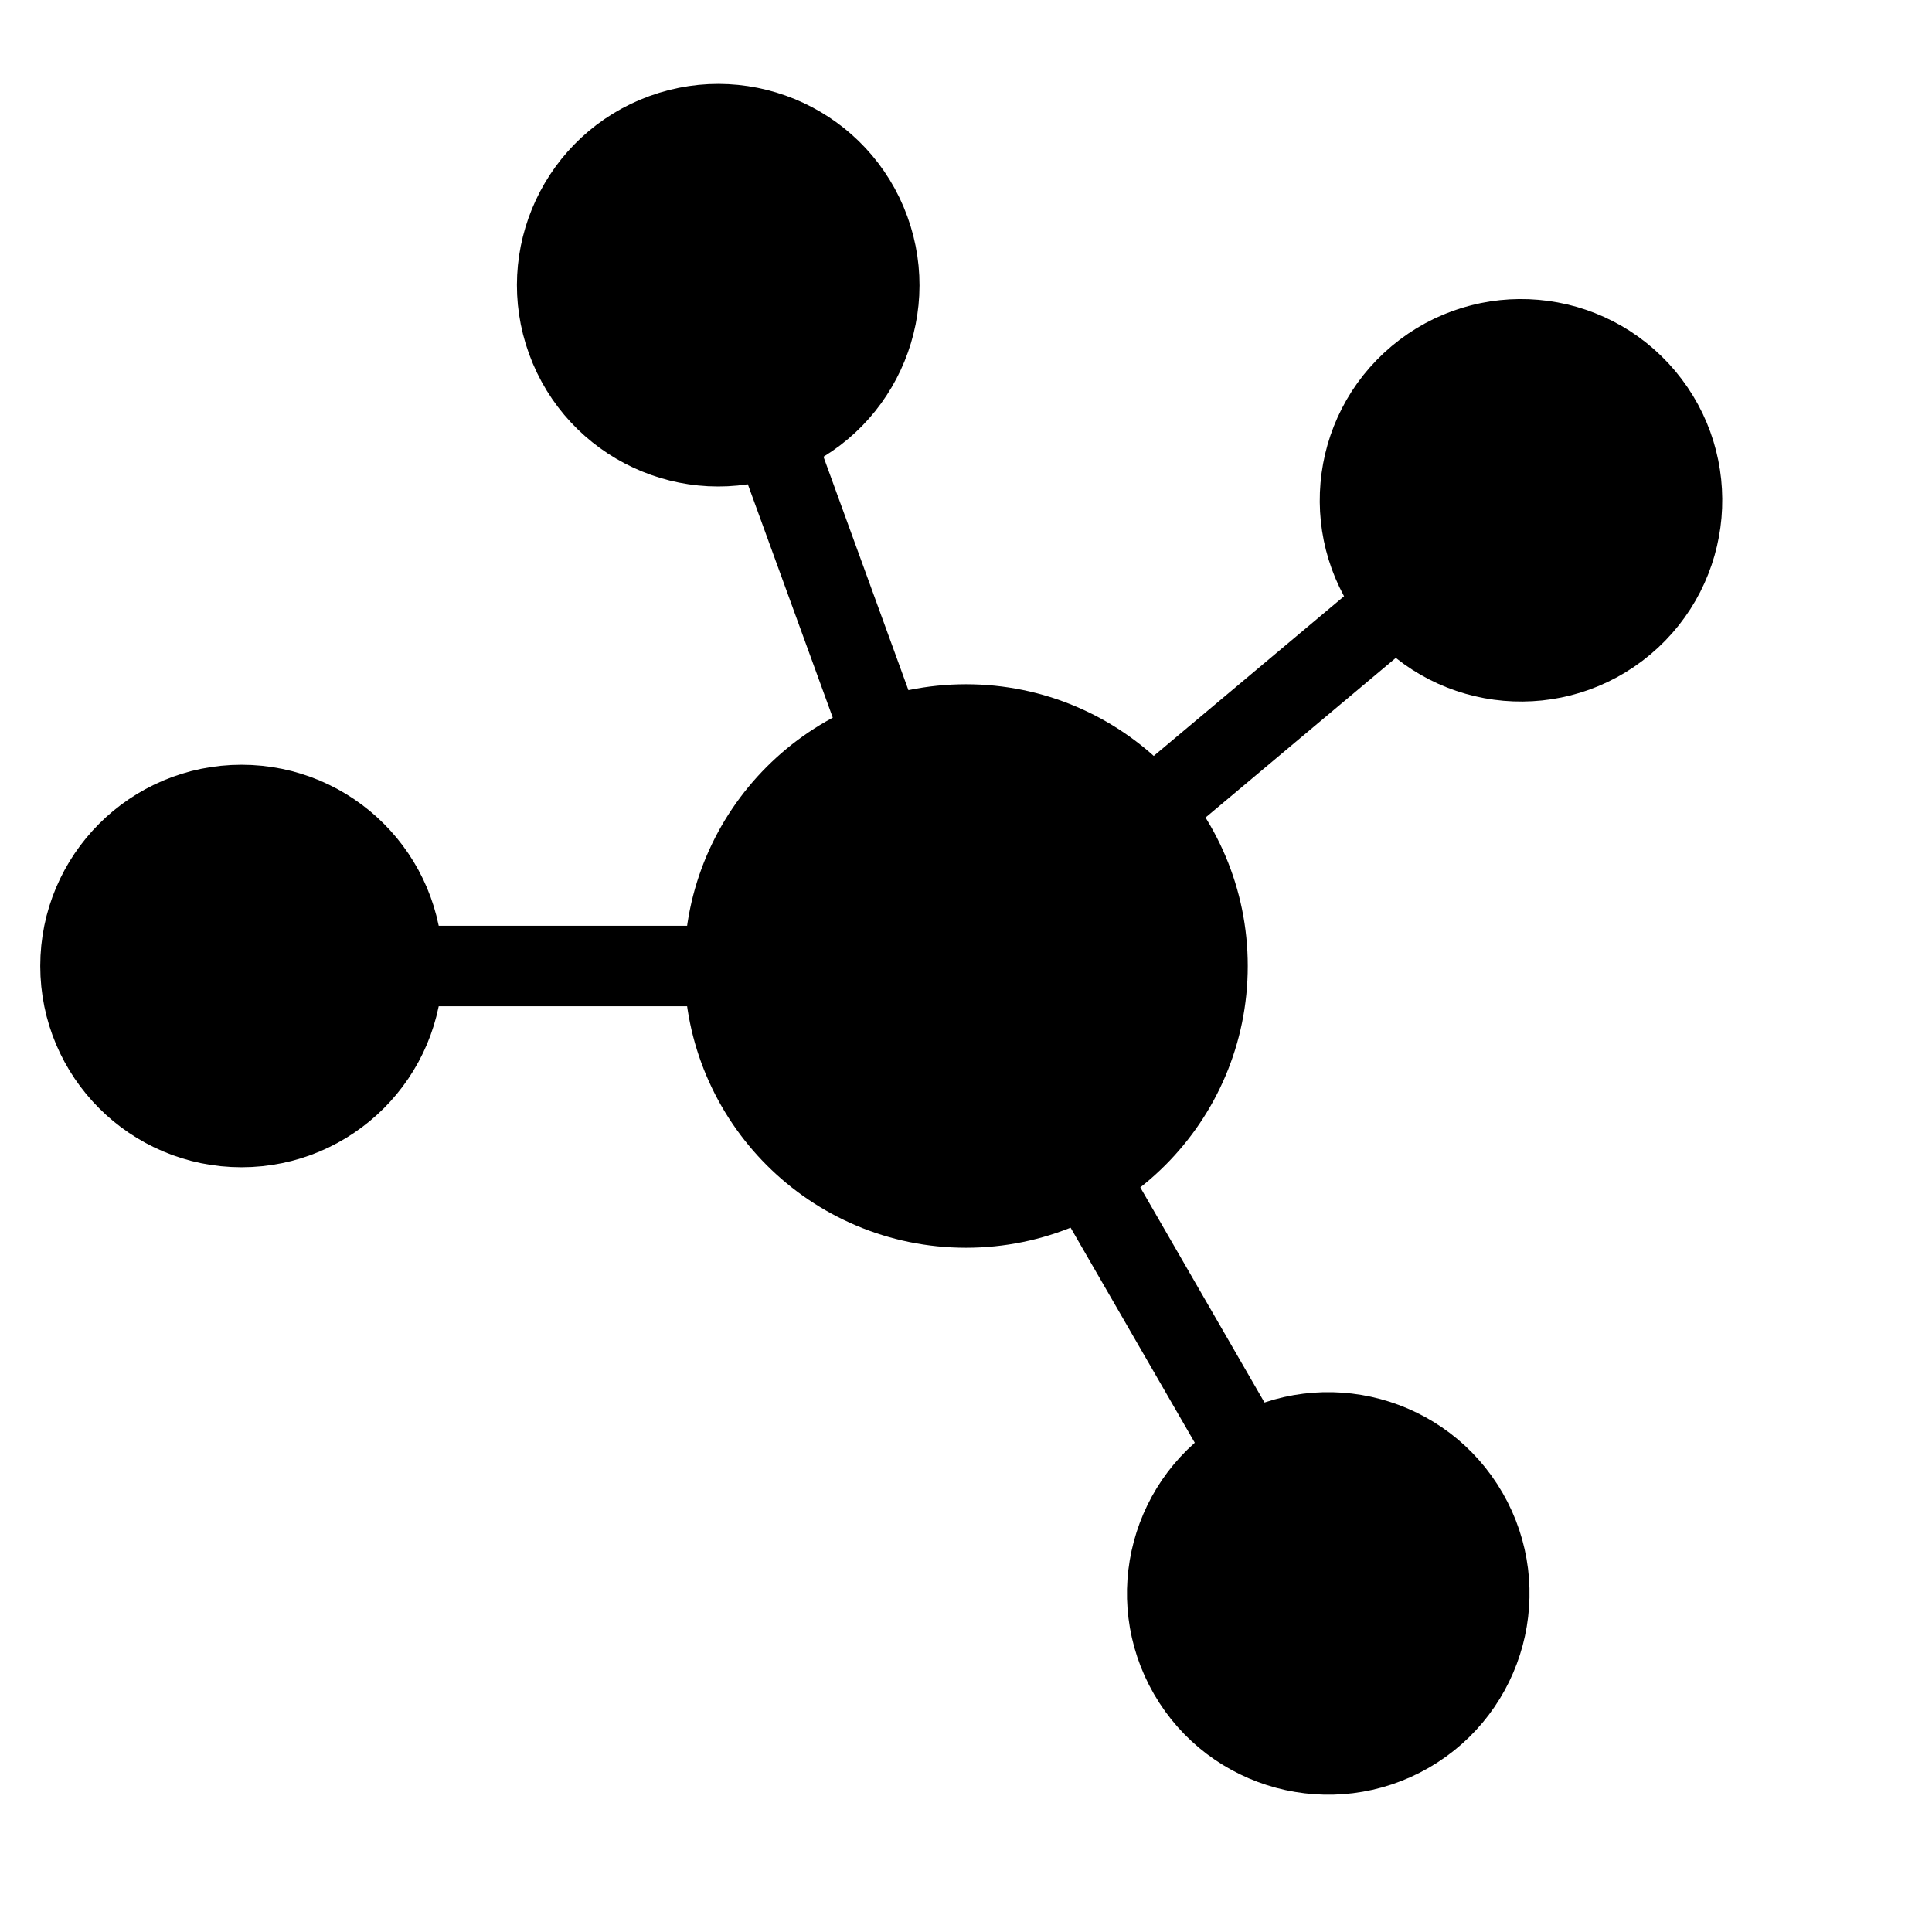
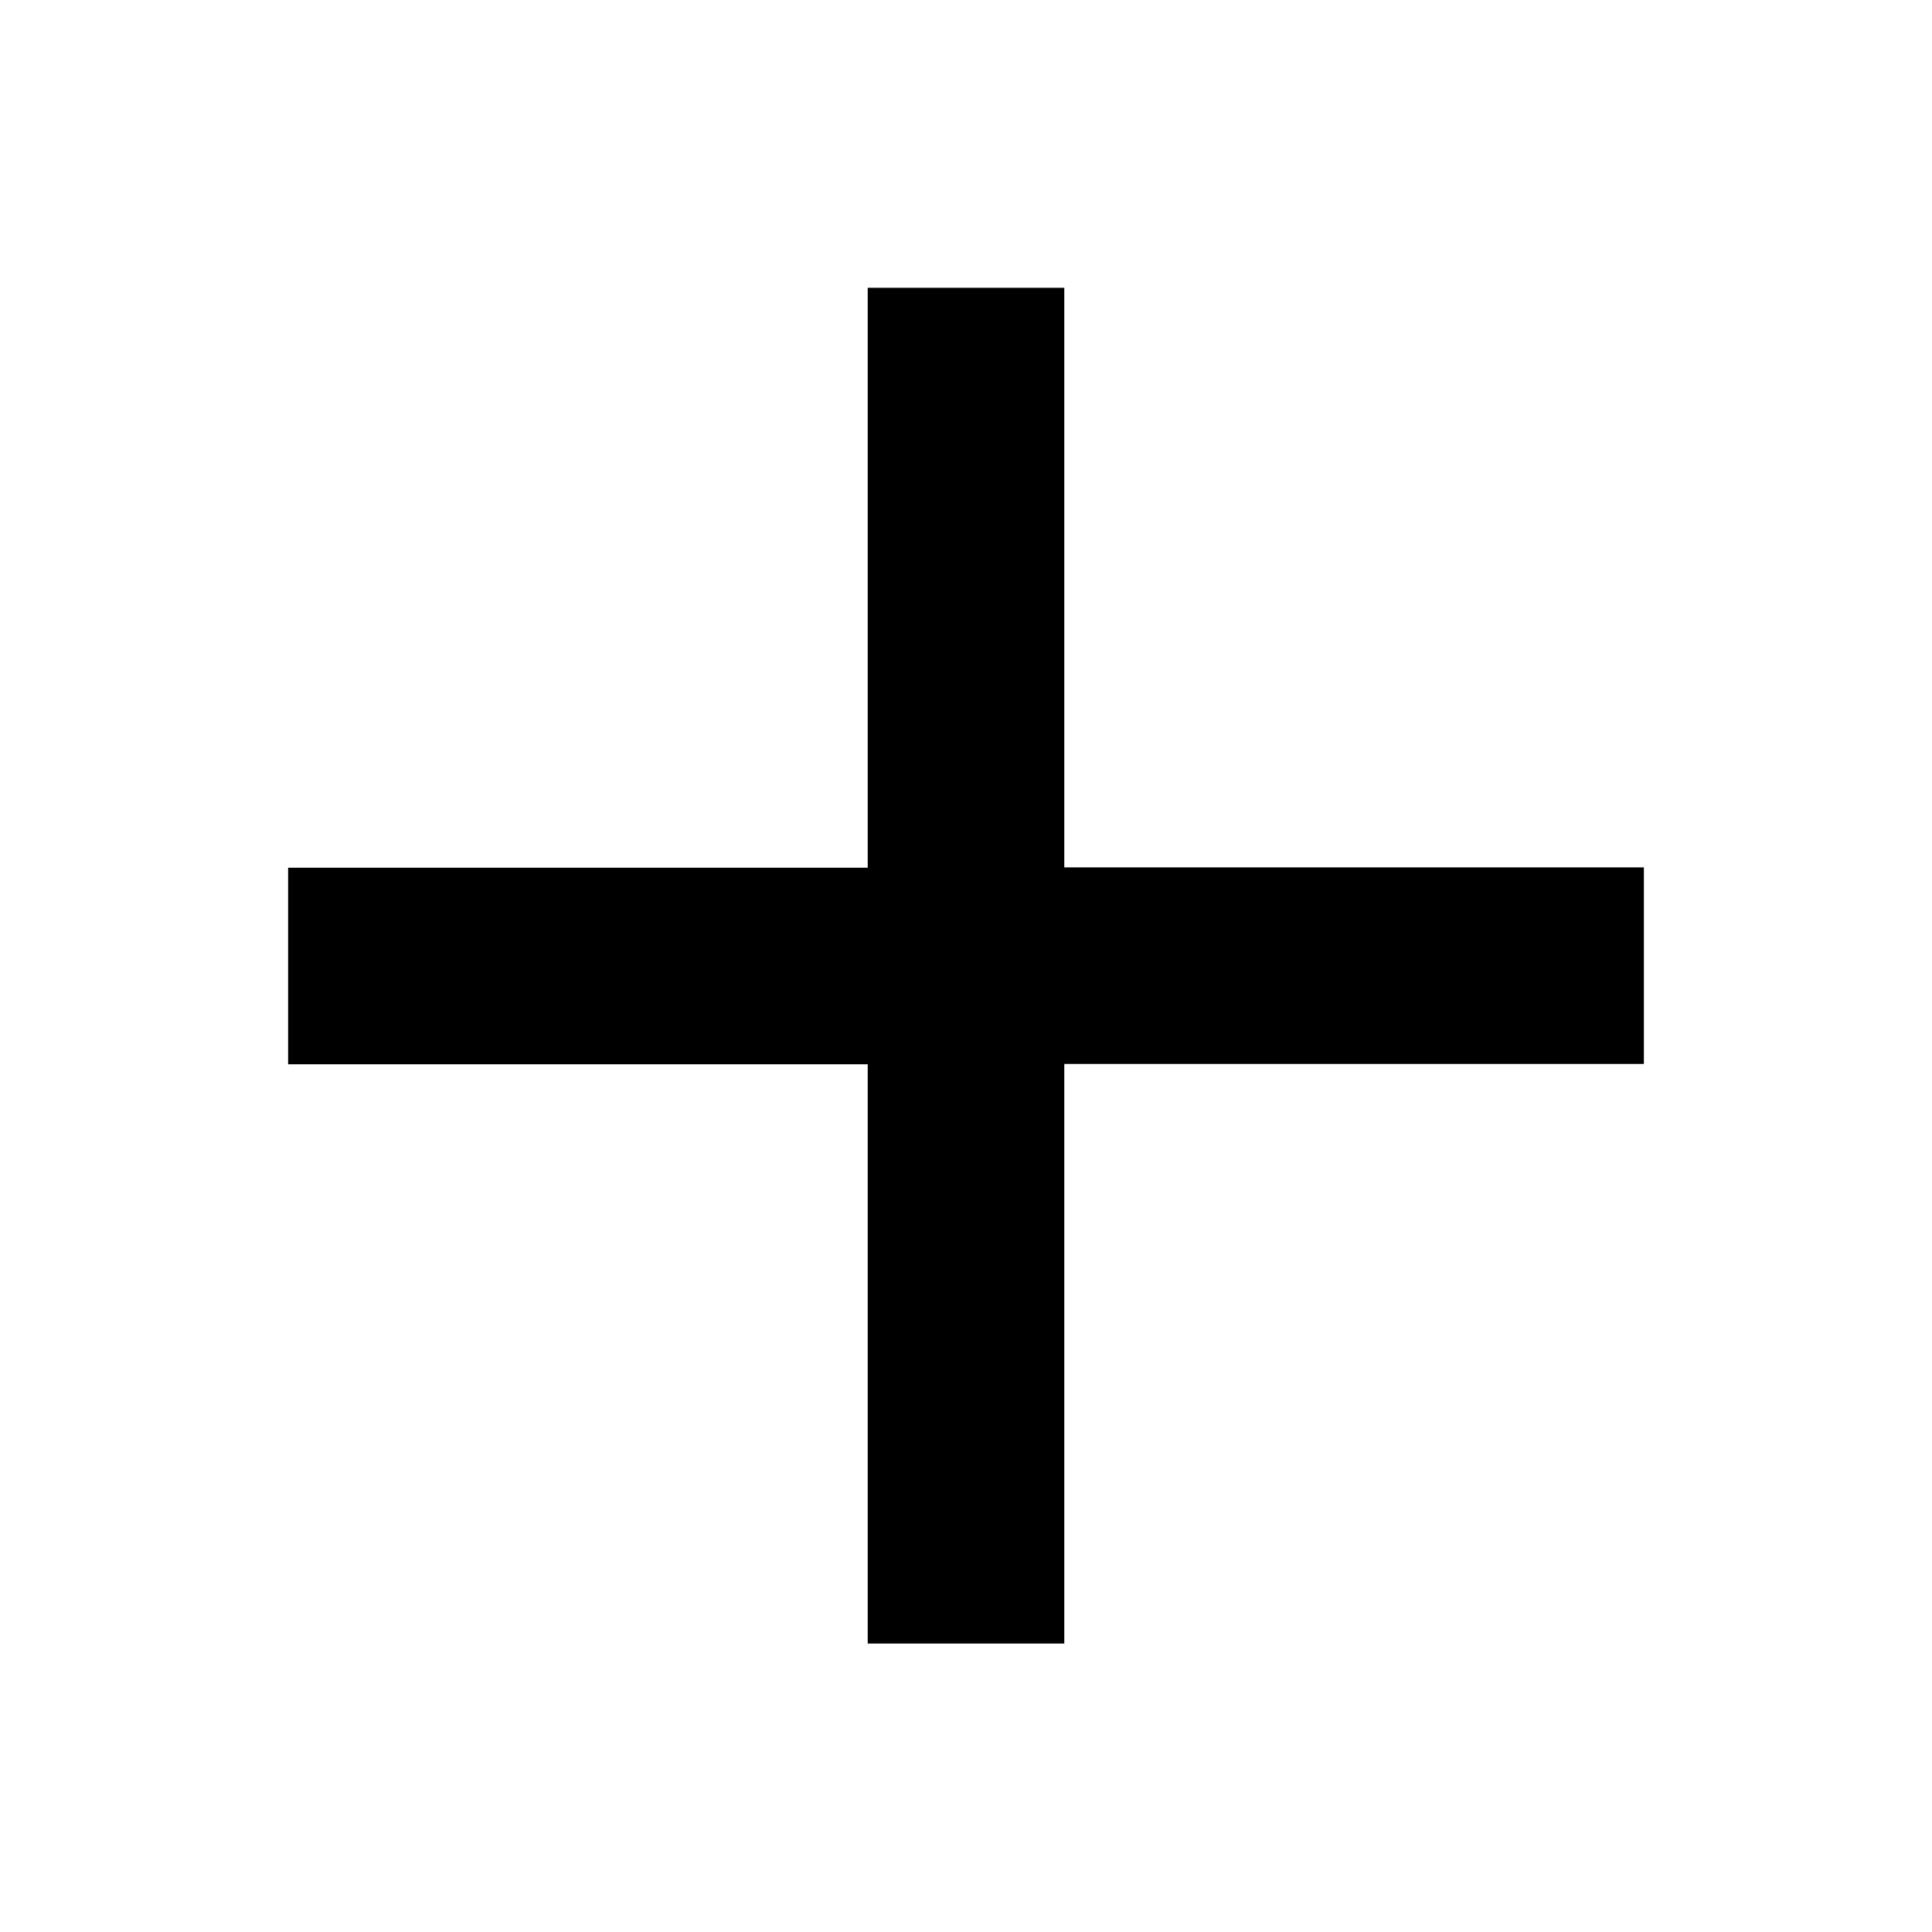
<svg xmlns="http://www.w3.org/2000/svg" viewBox="0 0 24 24">
  <symbol id="bond_line_1" viewBox="-12 -12 24 24" stroke="currentColor" stroke-linecap="round" stroke-width="2">
    <line x1="-8" y1="8" x2="8" y2="-8" />
  </symbol>
  <symbol id="bond_line_2" viewBox="-12 -12 24 24" stroke="currentColor" stroke-linecap="round" stroke-width="2">
    <line x1="-8" y1="8" x2="8" y2="-8" transform="translate(-1.5, -1.5)" />
    <line x1="-8" y1="8" x2="8" y2="-8" transform="translate(1.5, 1.5)" />
  </symbol>
  <symbol id="bond_line_3" viewBox="-12 -12 24 24" stroke="currentColor" stroke-linecap="round" stroke-width="2">
    <line x1="-8" y1="8" x2="8" y2="-8" transform="translate(-2.75, -2.75)" />
    <line x1="-8" y1="8" x2="8" y2="-8" />
    <line x1="-8" y1="8" x2="8" y2="-8" transform="translate(2.75, 2.75)" />
  </symbol>
  <symbol id="bond_dots_1" viewBox="-12 -12 24 24" fill="currentColor" stroke-width="0">
    <circle cx="-4" cy="0" r="3" />
    <circle cx="4" cy="0" r="3" />
  </symbol>
  <symbol id="bond_dots_2" viewBox="-12 -12 24 24" fill="currentColor" stroke-width="0">
    <circle cx="-4" cy="4" r="3" />
    <circle cx="4" cy="4" r="3" />
    <circle cx="-4" cy="-4" r="3" />
    <circle cx="4" cy="-4" r="3" />
  </symbol>
  <symbol id="bond_dots_3" viewBox="-12 -12 24 24" fill="currentColor" stroke-width="0">
    <circle cx="-4" cy="7" r="3" />
    <circle cx="4" cy="7" r="3" />
    <circle cx="-4" cy="0" r="3" />
    <circle cx="4" cy="0" r="3" />
    <circle cx="-4" cy="-7" r="3" />
    <circle cx="4" cy="-7" r="3" />
  </symbol>
  <symbol id="atom_electrons" viewBox="-12 -12 24 24" fill="currentColor" stroke="currentColor" stroke-width="1">
    <circle cx="0" cy="0" r="3" />
    <circle cx="0" cy="0" r="2" transform="rotate(-90) translate(0, -9)" />
    <circle cx="0" cy="0" r="2" transform="rotate(-20) translate(0, -9)" />
    <circle cx="0" cy="0" r="2" transform="rotate(50) translate(0, -9)" />
    <circle cx="0" cy="0" r="2" transform="rotate(150) translate(0, -9)" />
    <line x1="0" y1="0" x2="0" y2="-9" transform="rotate(-90)" />
    <line x1="0" y1="0" x2="0" y2="-9" transform="rotate(-20)" />
    <line x1="0" y1="0" x2="0" y2="-9" transform="rotate(50)" />
    <line x1="0" y1="0" x2="0" y2="-9" transform="rotate(150)" />
  </symbol>
  <symbol id="electrons_0" viewBox="-12 -12 24 24" fill="currentColor" stroke="currentColor" stroke-width="0">
    <text font-size="14" stroke-width="1" dominant-baseline="central" text-anchor="middle" font-family="sans-serif">
      0
    </text>
  </symbol>
  <symbol id="electrons_1" viewBox="-12 -12 24 24" fill="currentColor" stroke="currentColor" stroke-width="0">
    <text font-size="14" stroke-width="1" dominant-baseline="central" text-anchor="middle" font-family="sans-serif">
      1
    </text>
    <circle cx="0" cy="-10" r="2" />
  </symbol>
  <symbol id="electrons_2" viewBox="-12 -12 24 24" fill="currentColor" stroke="currentColor" stroke-width="0">
    <text font-size="14" stroke-width="1" dominant-baseline="central" text-anchor="middle" font-family="sans-serif">
      2
    </text>
    <line x1="-5" x2="5" y1="-10" y2="-10" stroke-width="2" />
  </symbol>
  <symbol id="electrons_3" viewBox="-12 -12 24 24" fill="currentColor" stroke="currentColor" stroke-width="0">
    <text font-size="14" stroke-width="1" dominant-baseline="central" text-anchor="middle" font-family="sans-serif">
      3
    </text>
    <line x1="-5" x2="5" y1="-10" y2="-10" stroke-width="2" />
    <circle cx="10" cy="0" r="2" />
  </symbol>
  <symbol id="electrons_4" viewBox="-12 -12 24 24" fill="currentColor" stroke="currentColor" stroke-width="0">
    <text font-size="14" stroke-width="1" dominant-baseline="central" text-anchor="middle" font-family="sans-serif">
      4
    </text>
    <line x1="-5" x2="5" y1="-10" y2="-10" stroke-width="2" />
    <line x1="10" x2="10" y1="-5" y2="5" stroke-width="2" />
  </symbol>
  <symbol id="electrons_5" viewBox="-12 -12 24 24" fill="currentColor" stroke="currentColor" stroke-width="0">
    <text font-size="14" stroke-width="1" dominant-baseline="central" text-anchor="middle" font-family="sans-serif">
      5
    </text>
    <line x1="-5" x2="5" y1="-10" y2="-10" stroke-width="2" />
    <line x1="10" x2="10" y1="-5" y2="5" stroke-width="2" />
    <circle cx="0" cy="10" r="2" />
  </symbol>
  <symbol id="electrons_6" viewBox="-12 -12 24 24" fill="currentColor" stroke="currentColor" stroke-width="0">
    <text font-size="14" stroke-width="1" dominant-baseline="central" text-anchor="middle" font-family="sans-serif">
      6
    </text>
    <line x1="-5" x2="5" y1="-10" y2="-10" stroke-width="2" />
    <line x1="10" x2="10" y1="-5" y2="5" stroke-width="2" />
    <line x1="-5" x2="5" y1="10" y2="10" stroke-width="2" />
  </symbol>
  <symbol id="electrons_7" viewBox="-12 -12 24 24" fill="currentColor" stroke="currentColor" stroke-width="0">
    <text font-size="14" stroke-width="1" dominant-baseline="central" text-anchor="middle" font-family="sans-serif">
      7
    </text>
    <line x1="-5" x2="5" y1="-10" y2="-10" stroke-width="2" />
    <line x1="10" x2="10" y1="-5" y2="5" stroke-width="2" />
    <line x1="-5" x2="5" y1="10" y2="10" stroke-width="2" />
    <circle cx="-10" cy="0" r="2" />
  </symbol>
  <symbol id="electrons_8" viewBox="-12 -12 24 24" fill="currentColor" stroke="currentColor" stroke-width="0">
    <text font-size="14" stroke-width="1" dominant-baseline="central" text-anchor="middle" font-family="sans-serif">
      8
    </text>
    <line x1="-5" x2="5" y1="-10" y2="-10" stroke-width="2" />
    <line x1="10" x2="10" y1="-5" y2="5" stroke-width="2" />
    <line x1="-5" x2="5" y1="10" y2="10" stroke-width="2" />
    <line x1="-10" x2="-10" y1="-5" y2="5" stroke-width="2" />
  </symbol>
  <symbol id="formal_charge_plus" viewBox="0 0 512 512" fill="currentColor" stroke="currentColor">
    <path d="M276,156h-40v80h-80v40h80v80h40v-80h80v-40h-80v-80ZM256,56c26.8-.2,53.4,5.2,78,15.7,23.7,10.1,45.2,24.6,63.5,42.7,18.2,18.2,32.7,39.8,42.7,63.5,10.6,24.6,15.9,51.2,15.8,78,.2,26.8-5.2,53.4-15.8,78-10.1,23.7-24.6,45.3-42.7,63.5-18.2,18.2-39.8,32.7-63.5,42.7-24.6,10.6-51.2,15.9-78,15.7-26.8.2-53.4-5.2-78-15.8-23.7-10.1-45.2-24.6-63.5-42.7-18.2-18.2-32.7-39.8-42.7-63.5-10.6-24.6-15.9-51.2-15.8-78-.2-26.8,5.2-53.4,15.8-78,10.1-23.7,24.6-45.2,42.7-63.5,18.2-18.2,39.8-32.7,63.5-42.7,24.6-10.6,51.2-15.9,78-15.7h0ZM256,96c-42.6-.9-83.7,16-113.5,46.4-30.5,29.8-47.3,70.9-46.4,113.5-.9,42.6,16,83.7,46.4,113.5,29.8,30.5,70.9,47.3,113.5,46.4,42.6.9,83.7-16,113.5-46.4,30.5-29.8,47.3-70.9,46.4-113.5.9-42.6-16-83.7-46.4-113.5-29.8-30.5-70.9-47.3-113.5-46.4h0Z" />
  </symbol>
  <symbol id="formal_charge_minus" viewBox="0 0 512 512" fill="currentColor" stroke="currentColor">
    <path d="M356,236h-200v40h200v-40ZM256,56c26.8-.2,53.4,5.2,78,15.7,23.7,10.1,45.3,24.6,63.5,42.8,18.2,18.2,32.7,39.8,42.8,63.5,10.6,24.6,15.9,51.2,15.7,78,.2,26.8-5.2,53.4-15.7,78-10.1,23.7-24.6,45.3-42.8,63.5-18.2,18.2-39.8,32.7-63.5,42.8-24.6,10.6-51.2,15.9-78,15.7-26.8.2-53.4-5.2-78-15.7-23.7-10.1-45.3-24.6-63.5-42.8-18.2-18.2-32.7-39.8-42.8-63.5-10.6-24.6-15.9-51.2-15.7-78-.2-26.8,5.2-53.4,15.7-78,10.1-23.7,24.6-45.3,42.8-63.5,18.2-18.2,39.8-32.7,63.5-42.8,24.6-10.6,51.2-15.9,78-15.7h0ZM256,96c-42.6-.9-83.7,16-113.5,46.5-30.5,29.8-47.3,70.9-46.5,113.5-.9,42.6,16,83.7,46.5,113.5,29.8,30.5,70.9,47.3,113.5,46.5,42.6.9,83.7-16,113.5-46.5,30.5-29.8,47.3-70.9,46.5-113.5.9-42.6-16-83.7-46.5-113.5-29.8-30.5-70.9-47.3-113.5-46.5h0Z" />
  </symbol>
  <symbol id="equilibrium_arrow" viewBox="0 0 512 512" fill="currentColor" stroke="currentColor">
    <path d="M44.8,313.9l3.3,2.1c36,23.1,71.1,48.5,104.3,75.6l4.6,3.8,19.7-16.9-52.3-48.1h326v-32.5H44.8s0,16.2,0,16.2Z" />
    <path d="M455.7,195.7c-35.9-23.1-70.8-48.5-103.8-75.6l-4.6-3.8-19.7,16.9,52,48.2H54v32.5h405v-16.2l-3.3-2.1Z" />
  </symbol>
  <symbol id="reaction_arrow" viewBox="0 0 512 512" fill="currentColor" stroke="currentColor">
    <path d="M361.3,350.7l-30-29.5,44.2-44.2H56v-42.1h319.5l-43.8-44.2,30.1-29.5,94.2,94.7-94.7,94.7Z" />
  </symbol>
-   <use href="#atom_electrons" x="0" y="0" color="black" />
+   <symbol id="reaction_plus" viewBox="-32 -32 576 576" fill="currentColor" stroke="currentColor">
+     <path d="M227.2,284.8H54.4v-57.6h172.8V54.3h57.6v172.8h172.8v57.6h-172.8v172.8h-57.6v-172.8Z" />
+   </symbol>
+   <symbol id="delta_plus" viewBox="0 0 512 512" fill="currentColor" stroke="currentColor">
+     <path d="M245.2,348.5c1.4-31.4-5.6-62.5-20.4-90.2-10-20.5-30.6-33.6-53.4-34.1-18.4-.6-35.7,8.7-45.5,24.3-12,20.5-17.7,44.1-16.3,67.8-1.3,30.4,5.8,60.5,20.4,87.2,9.9,20.2,30.1,33.2,52.6,33.8,18.5,1.2,36.3-7.1,47.1-22.1,11.8-20.2,17.2-43.4,15.5-66.7ZM188.2,210.6l-6.3-4.4c-57.2-37.8-85.8-69.6-85.8-95.4-.4-15,6-29.4,17.3-39.3,12.2-10.6,27.9-16.1,44-15.5,20.4,0,40.1,7,55.8,19.9,16,12,27.1,29.4,31.3,48.9h-15.3c-5.9-15.4-16-28.7-29.3-38.4-12.3-9.3-27.2-14.4-42.7-14.4-8-.5-15.9,1.7-22.5,6.3-5.4,4.2-8.4,10.8-8,17.7,0,15.1,15.3,32.3,45.8,51.8,10.2,6.5,18.2,11.7,24,15.5,30.1,19.6,55.7,45.3,75.2,75.5,16.3,26.6,24.8,57.3,24.5,88.6,1.7,34.3-10.3,67.9-33.2,93.5-23.2,23.9-55.6,36.7-88.8,35.2-31.5,1.1-61.9-11.3-83.6-34.1-22-23.6-33.6-55-32.4-87.2-1.4-33.3,10.1-65.9,32.1-91,21.3-23.4,51.8-36.2,83.4-35.2,2.5,0,5,.2,7.5.6,2.4.4,4.7.9,7,1.6Z" />
+     <path d="M377.4,173.2h-57.3v-19.1h57.3v-57.3h19.1v57.3h57.4v19.1h-57.3v57.3h-19.1v-57.3Z" />
+   </symbol>
+   <symbol id="delta_minus" viewBox="0 0 512 512" fill="currentColor" stroke="currentColor">
+     <path d="M245.2,348.5c1.4-31.4-5.6-62.5-20.4-90.2-10-20.5-30.6-33.6-53.4-34.1-18.4-.6-35.7,8.7-45.5,24.3-12,20.5-17.7,44.1-16.3,67.8-1.3,30.4,5.8,60.5,20.4,87.2,9.9,20.2,30.1,33.2,52.6,33.8,18.5,1.2,36.3-7.1,47.1-22.1,11.8-20.2,17.2-43.4,15.5-66.7ZM188.2,210.6l-6.3-4.4c-57.2-37.8-85.8-69.6-85.8-95.4-.4-15,6-29.4,17.3-39.3,12.2-10.6,27.9-16.1,44-15.5,20.4,0,40.1,7,55.8,19.9,16,12,27.1,29.4,31.3,48.9h-15.3c-5.9-15.4-16-28.7-29.3-38.4-12.3-9.3-27.2-14.4-42.7-14.4-8-.5-15.9,1.7-22.5,6.3-5.4,4.2-8.4,10.8-8,17.7,0,15.1,15.3,32.3,45.8,51.8,10.2,6.5,18.2,11.7,24,15.5,30.1,19.6,55.7,45.3,75.2,75.5,16.3,26.6,24.8,57.3,24.5,88.6,1.7,34.3-10.3,67.9-33.2,93.5-23.2,23.9-55.6,36.7-88.8,35.2-31.5,1.1-61.9-11.3-83.6-34.1-22-23.6-33.6-55-32.4-87.2-1.4-33.3,10.1-65.9,32.1-91,21.3-23.4,51.8-36.2,83.4-35.2,2.5,0,5,.2,7.5.6,2.4.4,4.7.9,7,1.6Z" />
+     <path d="M376.8,176.7h-61.2v-20.8h142.8v20.8h-81.6Z" />
+   </symbol>
+   <use href="#reaction_plus" x="0" y="0" color="black" />
</svg>
